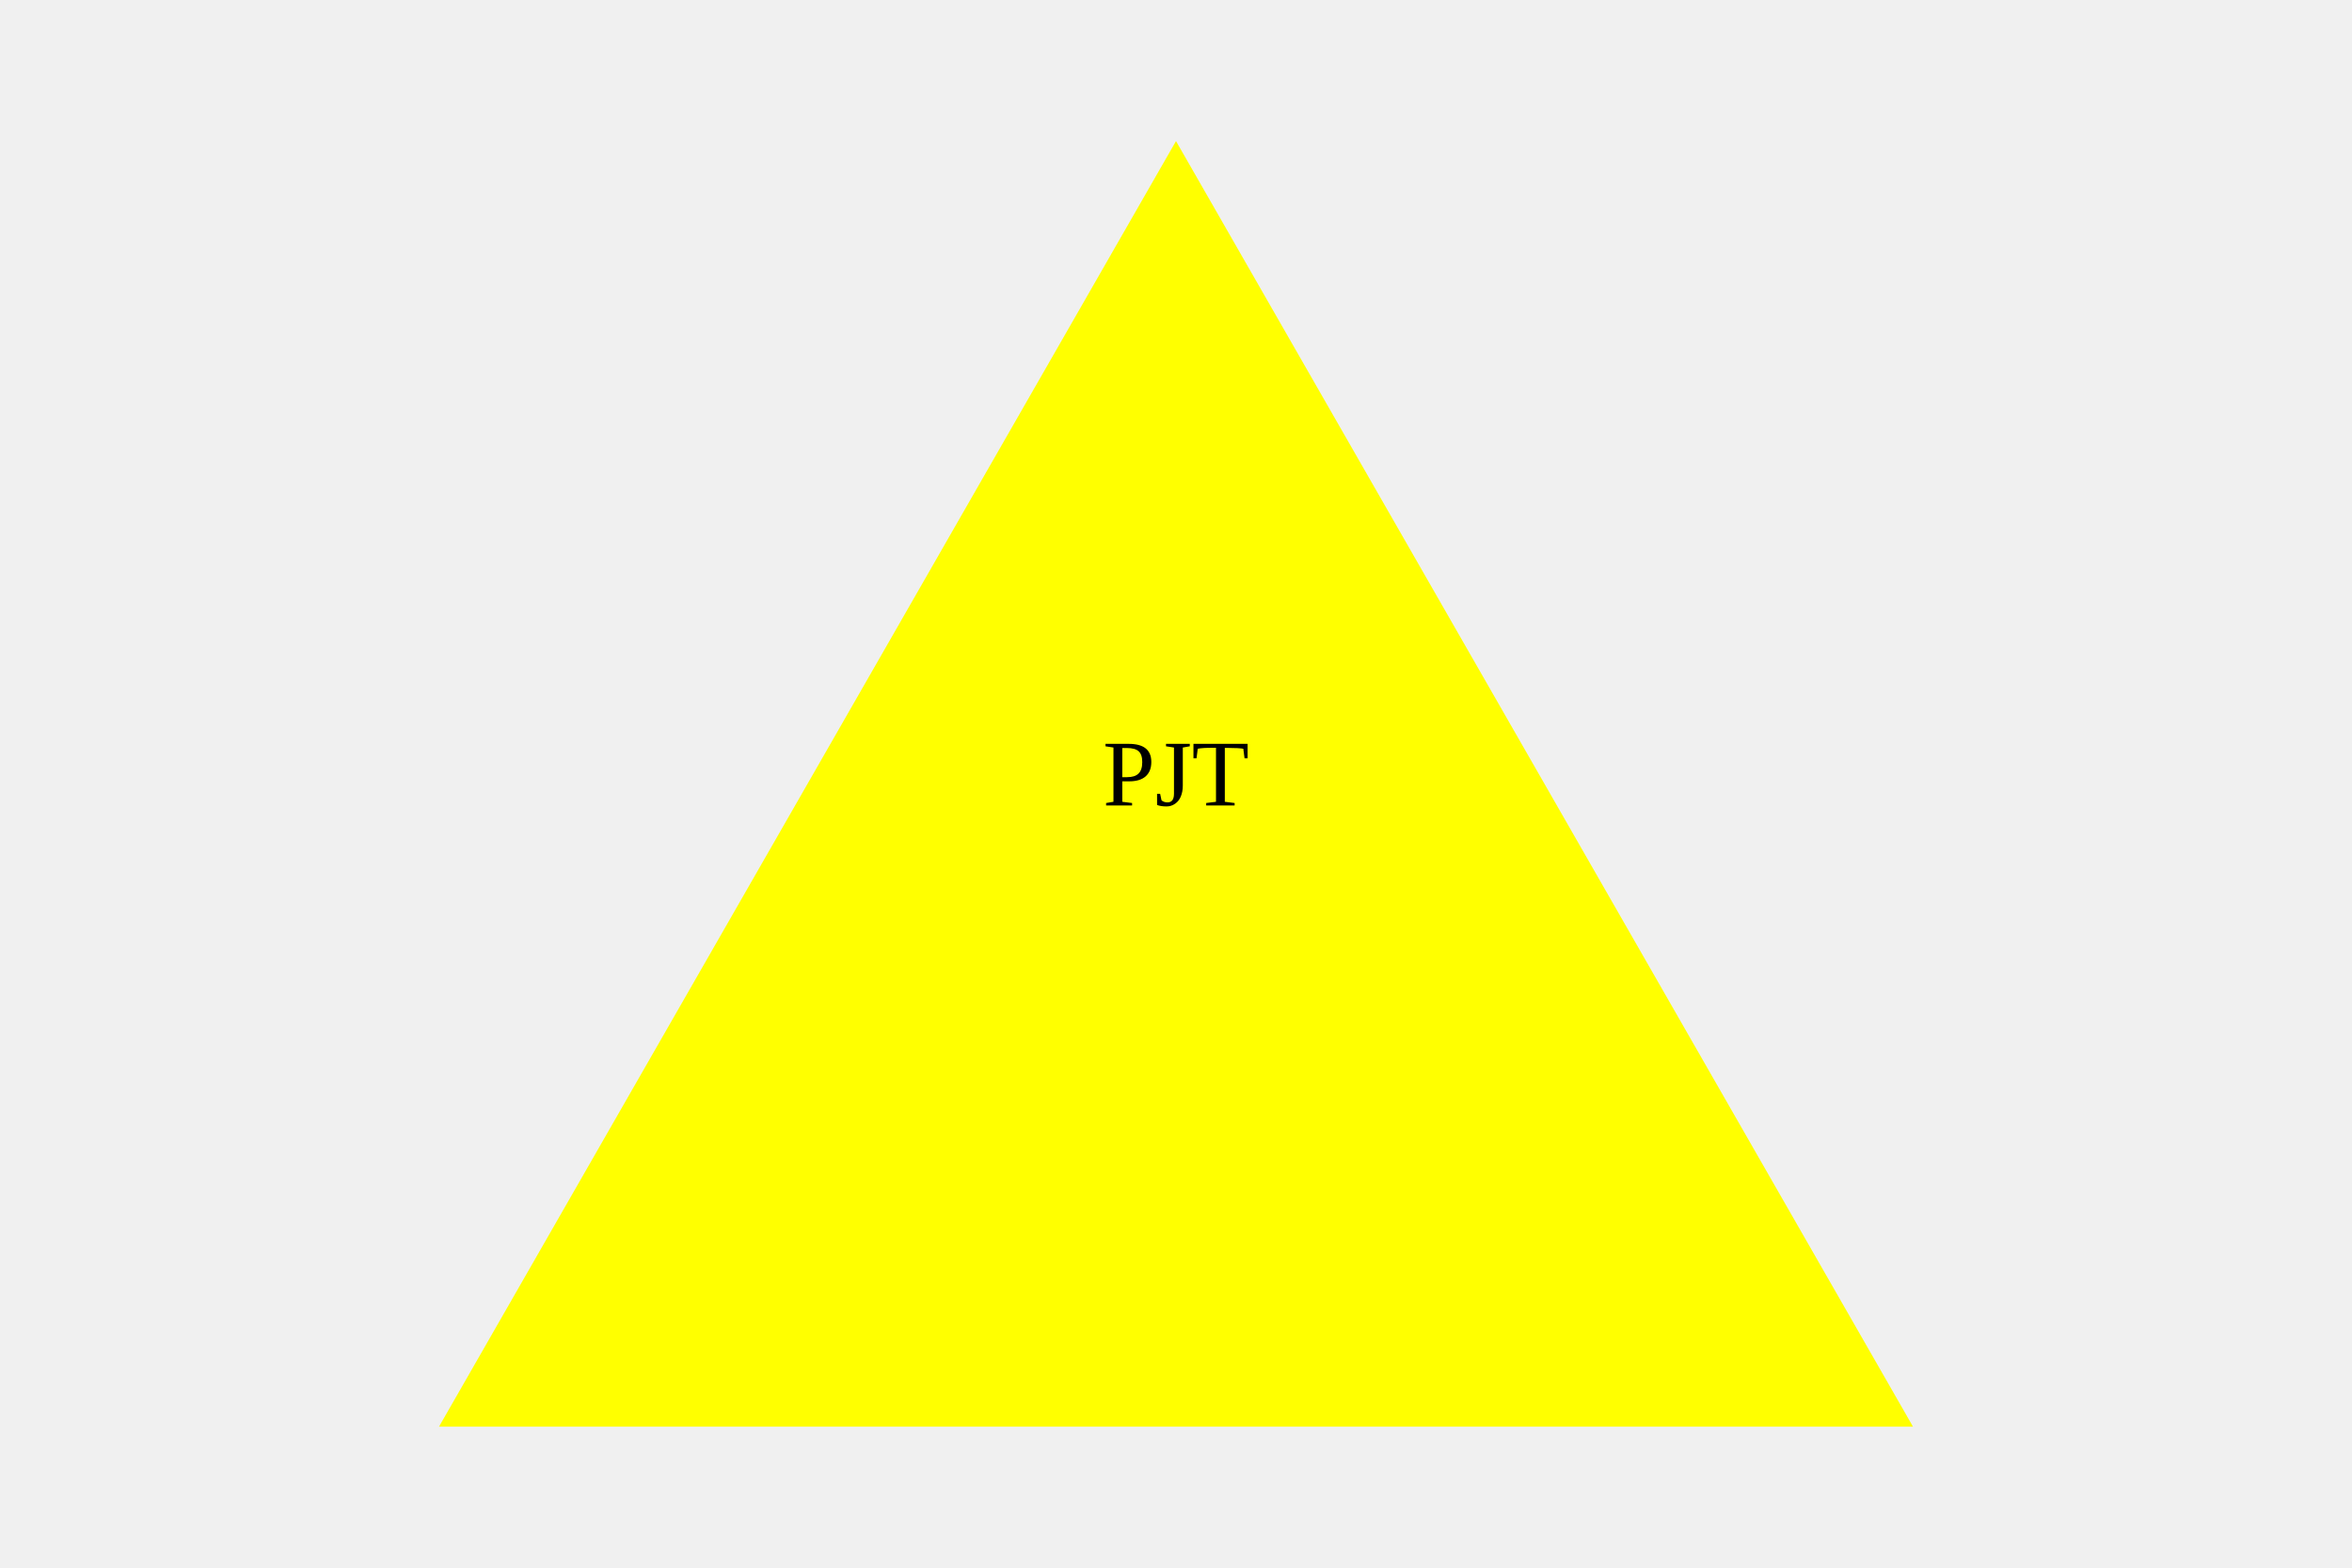
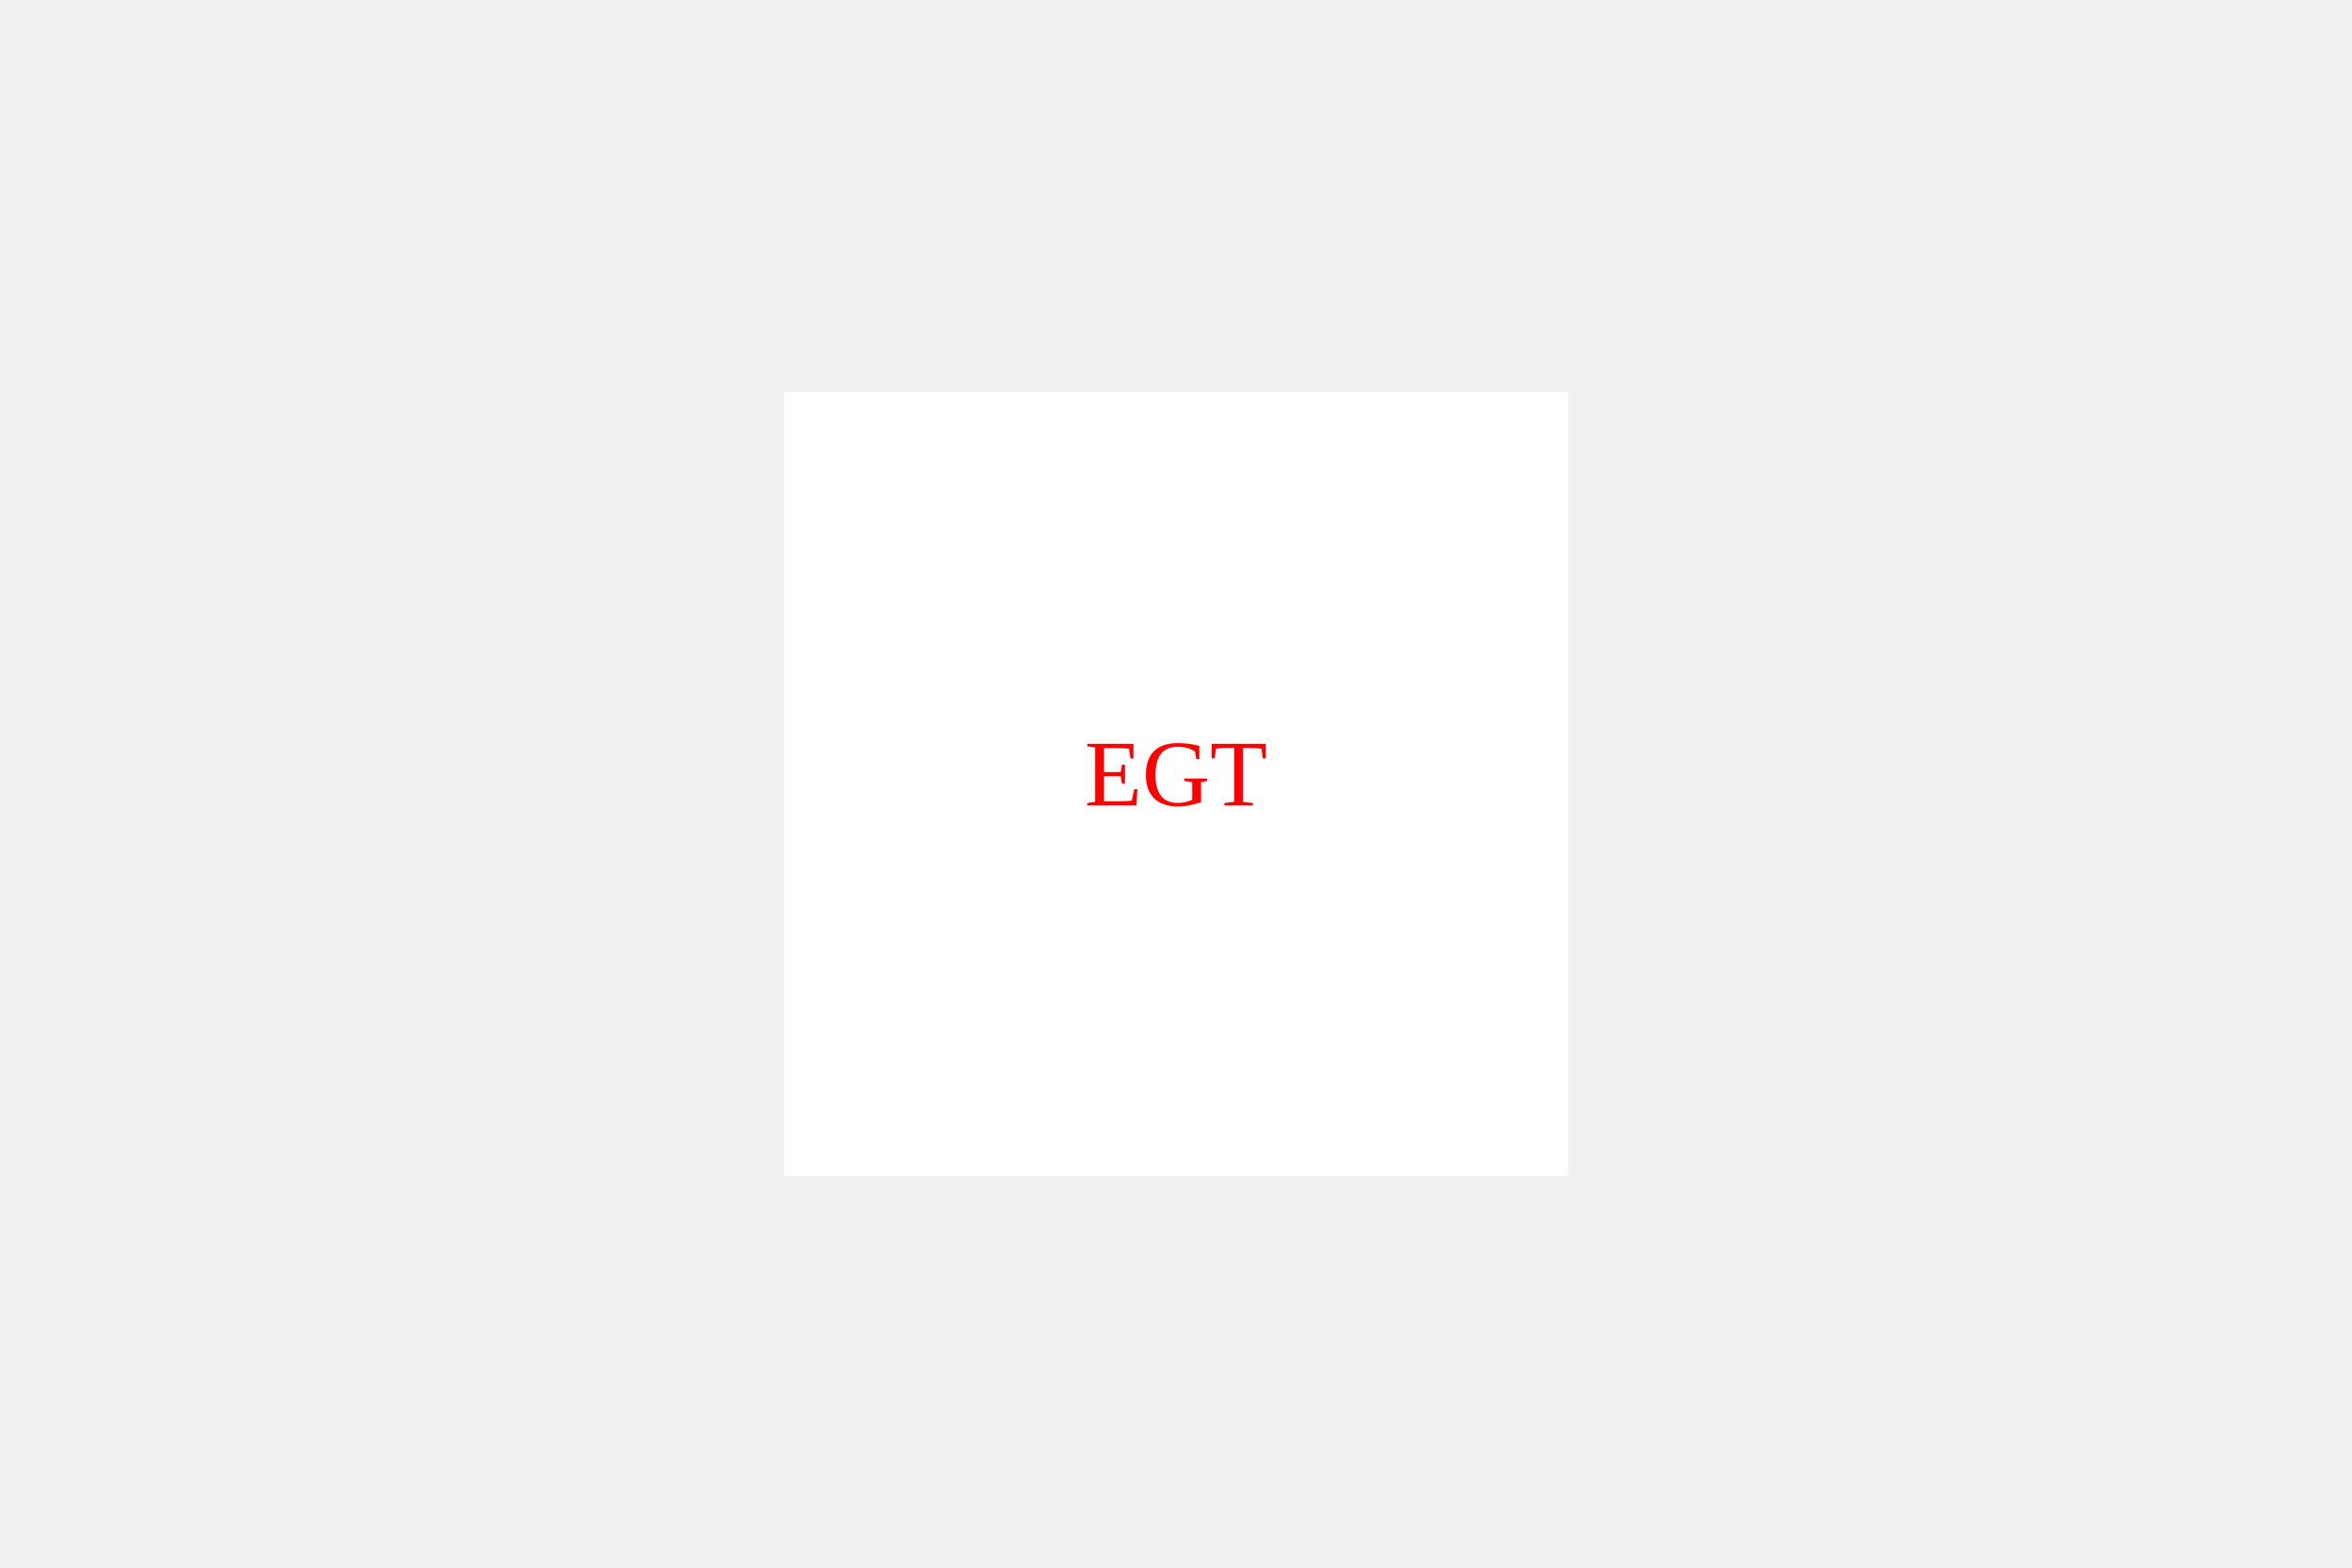
<svg xmlns="http://www.w3.org/2000/svg" viewBox="0 0 300 200">
-   <polygon points="150, 18, 244, 182, 56, 182" fill="yellow" />
-   <text x="50%" y="50%" dominant-baseline="middle" text-anchor="middle" fill="black">PJT</text>
+   <rect x="100" y="50" width="100" height="100" fill="white" />
+   <text x="50%" y="50%" dominant-baseline="middle" text-anchor="middle" fill="red">EGT</text>
</svg>
